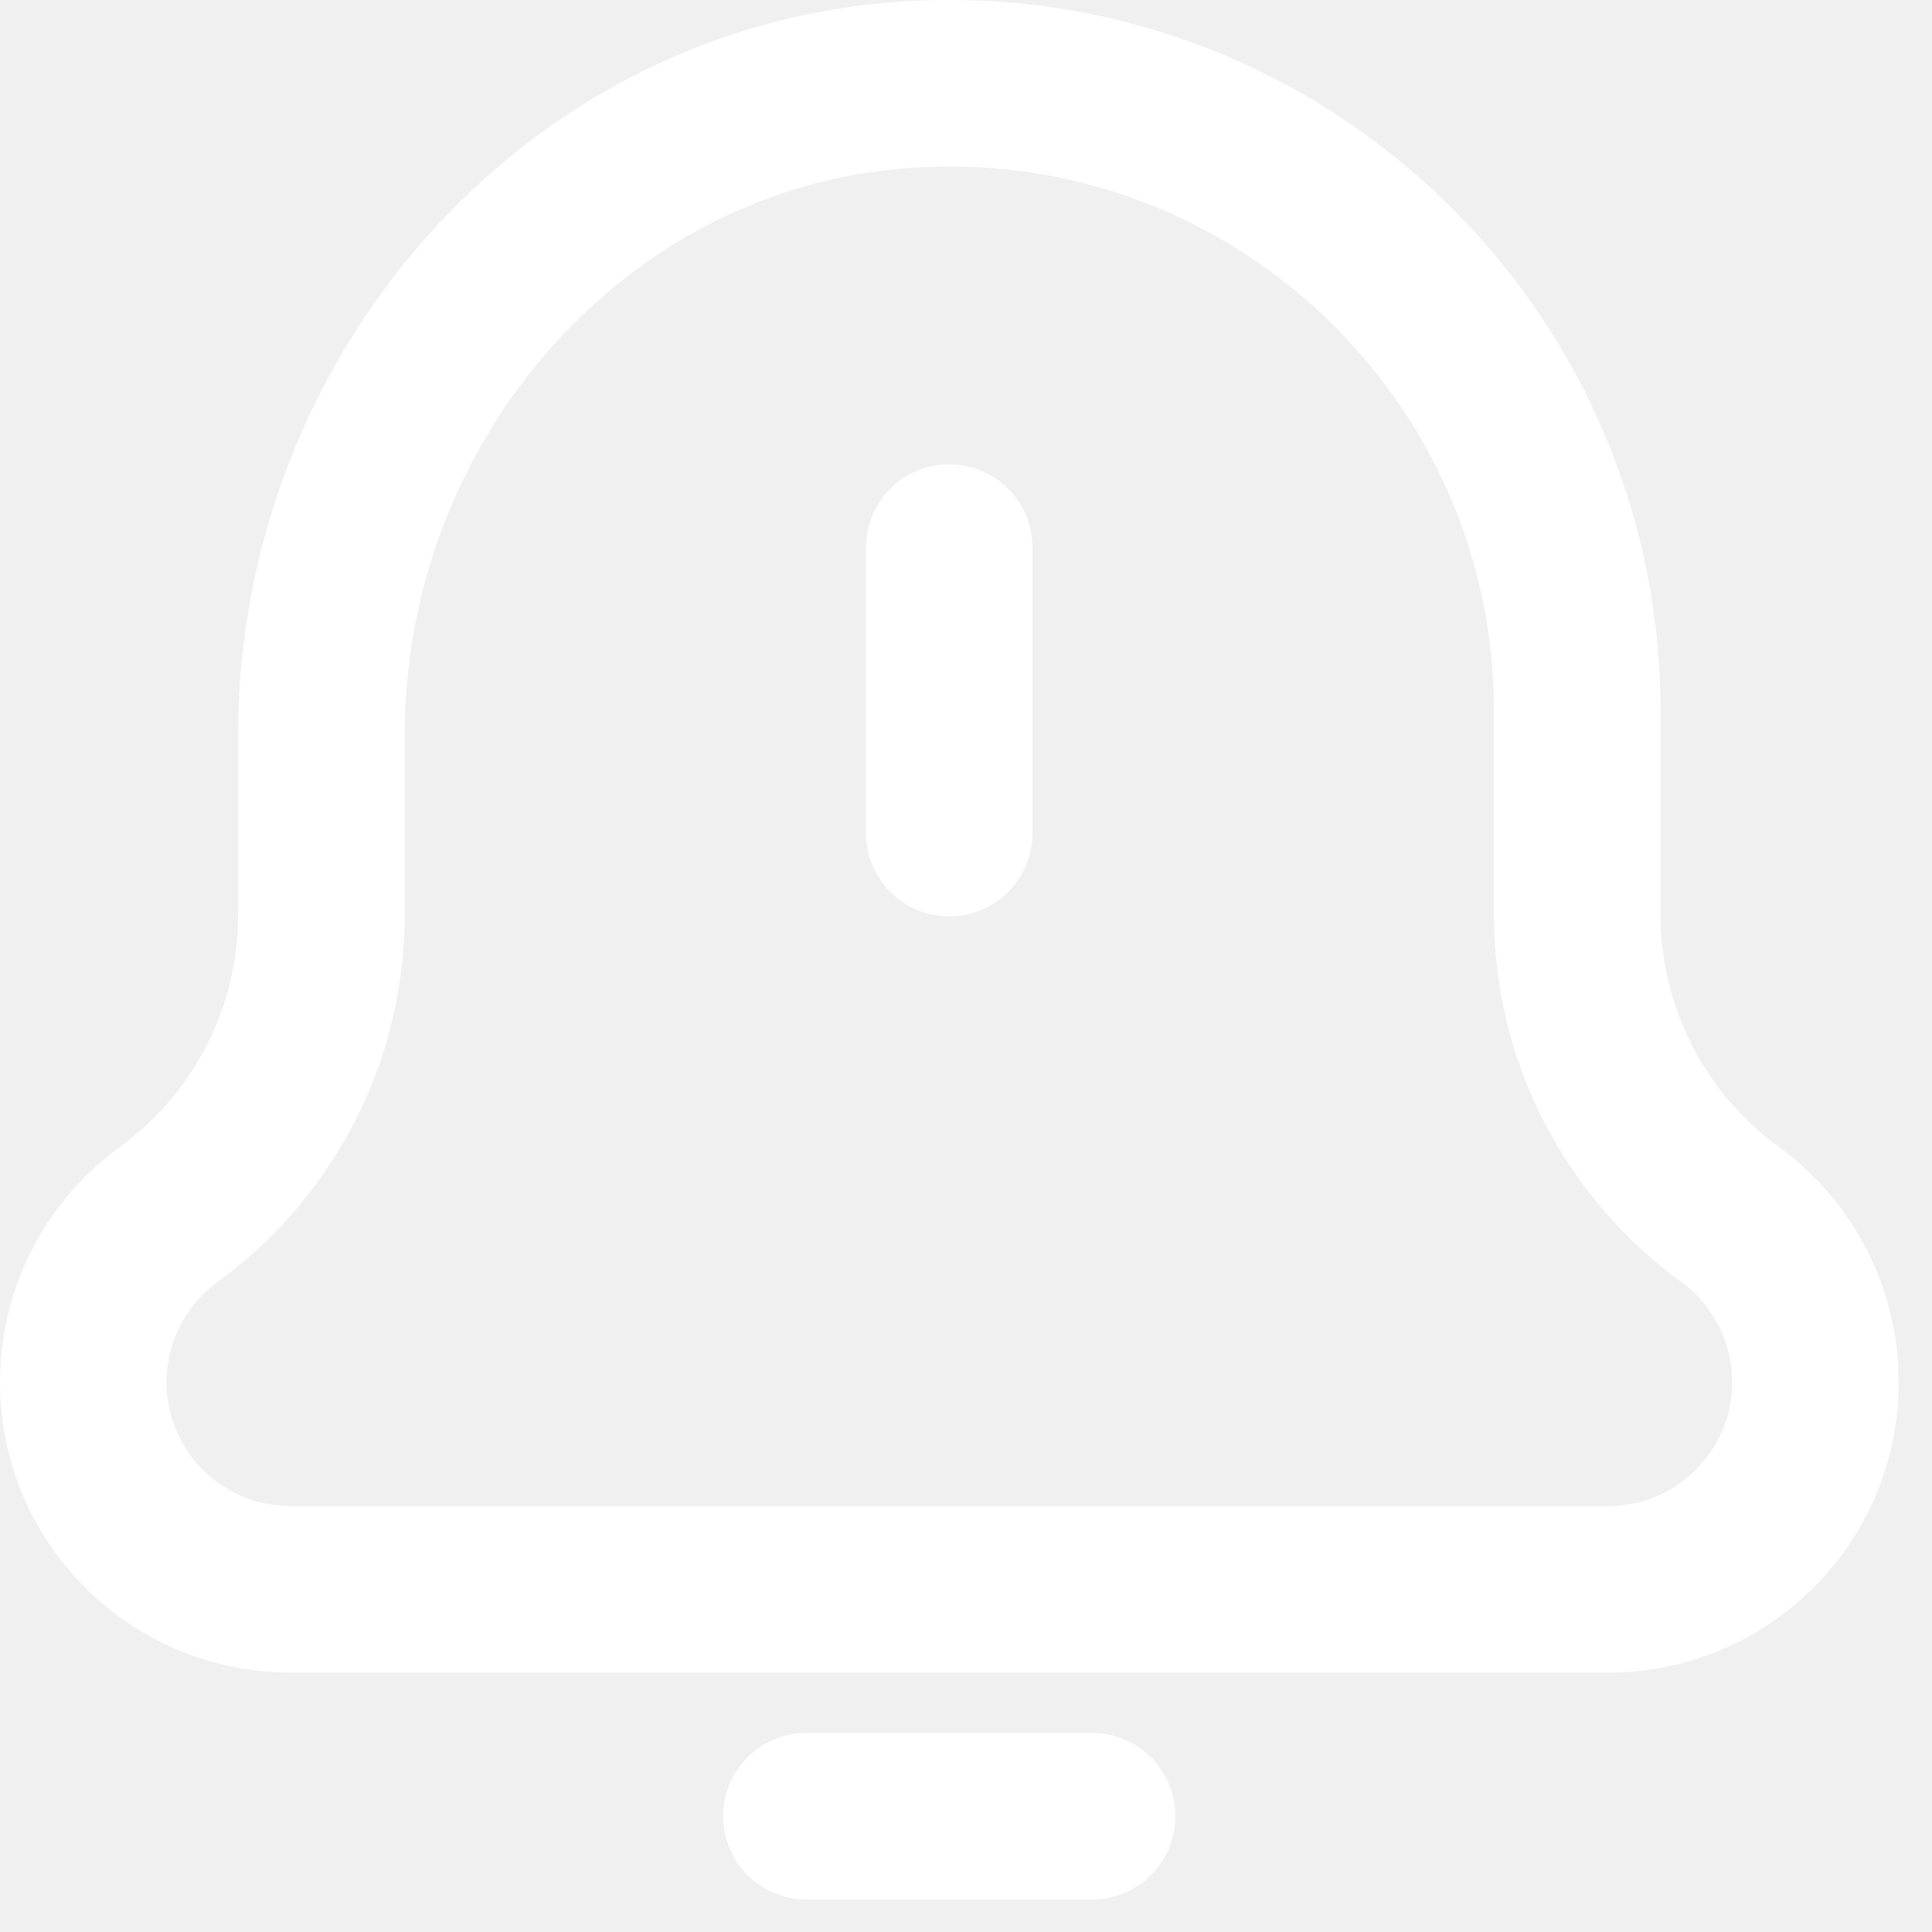
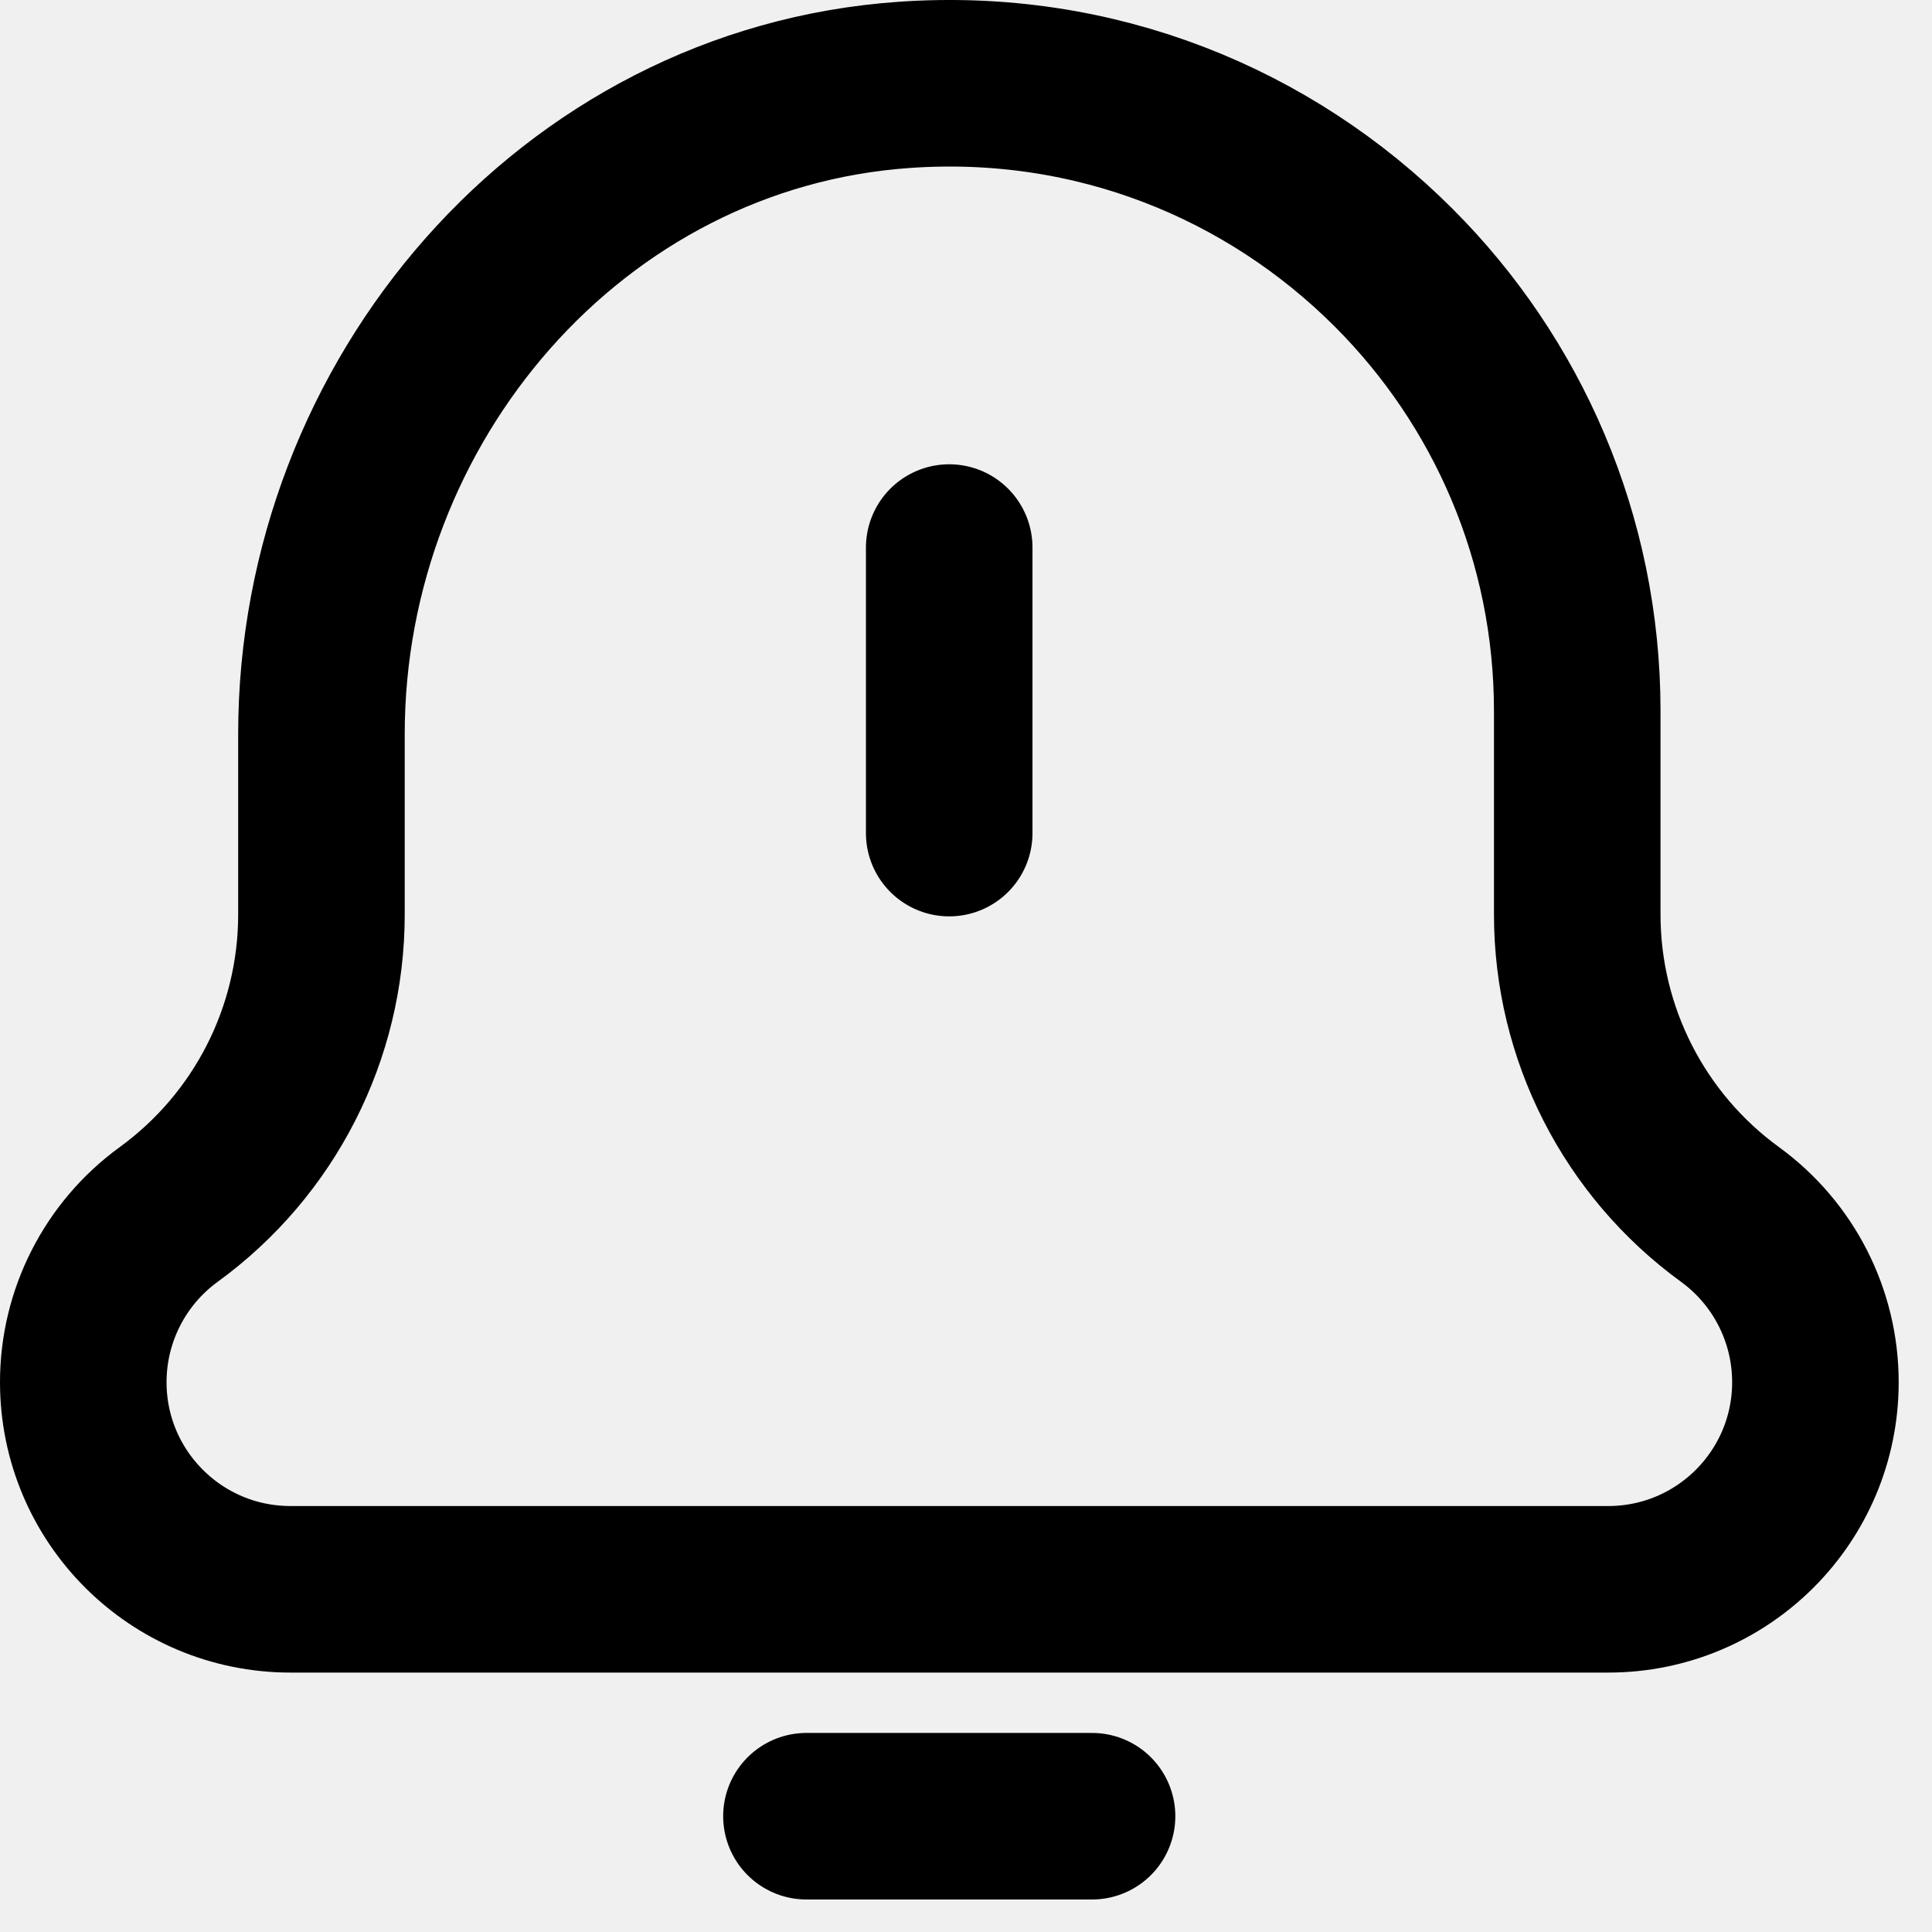
<svg xmlns="http://www.w3.org/2000/svg" width="29" height="29" viewBox="0 0 29 29" fill="none">
-   <path d="M16.392 27.262H12.105" stroke="white" stroke-width="2.5" stroke-linecap="round" stroke-linejoin="round" />
-   <path d="M14.248 8.219V12.505" stroke="white" stroke-width="2.5" stroke-linecap="round" stroke-linejoin="round" />
-   <path fill-rule="evenodd" clip-rule="evenodd" d="M27.25 20.747V20.747C27.25 22.464 25.858 23.856 24.14 23.856H4.36C2.642 23.856 1.25 22.464 1.25 20.747C1.25 19.751 1.726 18.817 2.53 18.231C3.972 17.183 4.825 15.509 4.825 13.727V11.021C4.825 6.015 8.579 1.622 13.573 1.274C16.441 1.072 19.055 2.154 20.919 4.018C22.622 5.72 23.675 8.074 23.675 10.674V13.727C23.675 15.509 24.528 17.183 25.97 18.231C26.774 18.817 27.25 19.751 27.25 20.747Z" stroke="white" stroke-width="2.5" stroke-linecap="round" />
+   <path d="M16.392 27.262H12.105" stroke="currentColor" stroke-width="2.5" stroke-linecap="round" stroke-linejoin="round" />
+   <path d="M14.248 8.219V12.505" stroke="currentColor" stroke-width="2.5" stroke-linecap="round" stroke-linejoin="round" />
+   <path fill-rule="evenodd" clip-rule="evenodd" d="M27.25 20.747V20.747C27.25 22.464 25.858 23.856 24.14 23.856H4.36C2.642 23.856 1.25 22.464 1.25 20.747C1.25 19.751 1.726 18.817 2.53 18.231C3.972 17.183 4.825 15.509 4.825 13.727V11.021C4.825 6.015 8.579 1.622 13.573 1.274C16.441 1.072 19.055 2.154 20.919 4.018C22.622 5.72 23.675 8.074 23.675 10.674V13.727C23.675 15.509 24.528 17.183 25.97 18.231C26.774 18.817 27.25 19.751 27.25 20.747Z" stroke="currentColor" stroke-width="2.5" stroke-linecap="round" />
</svg>
